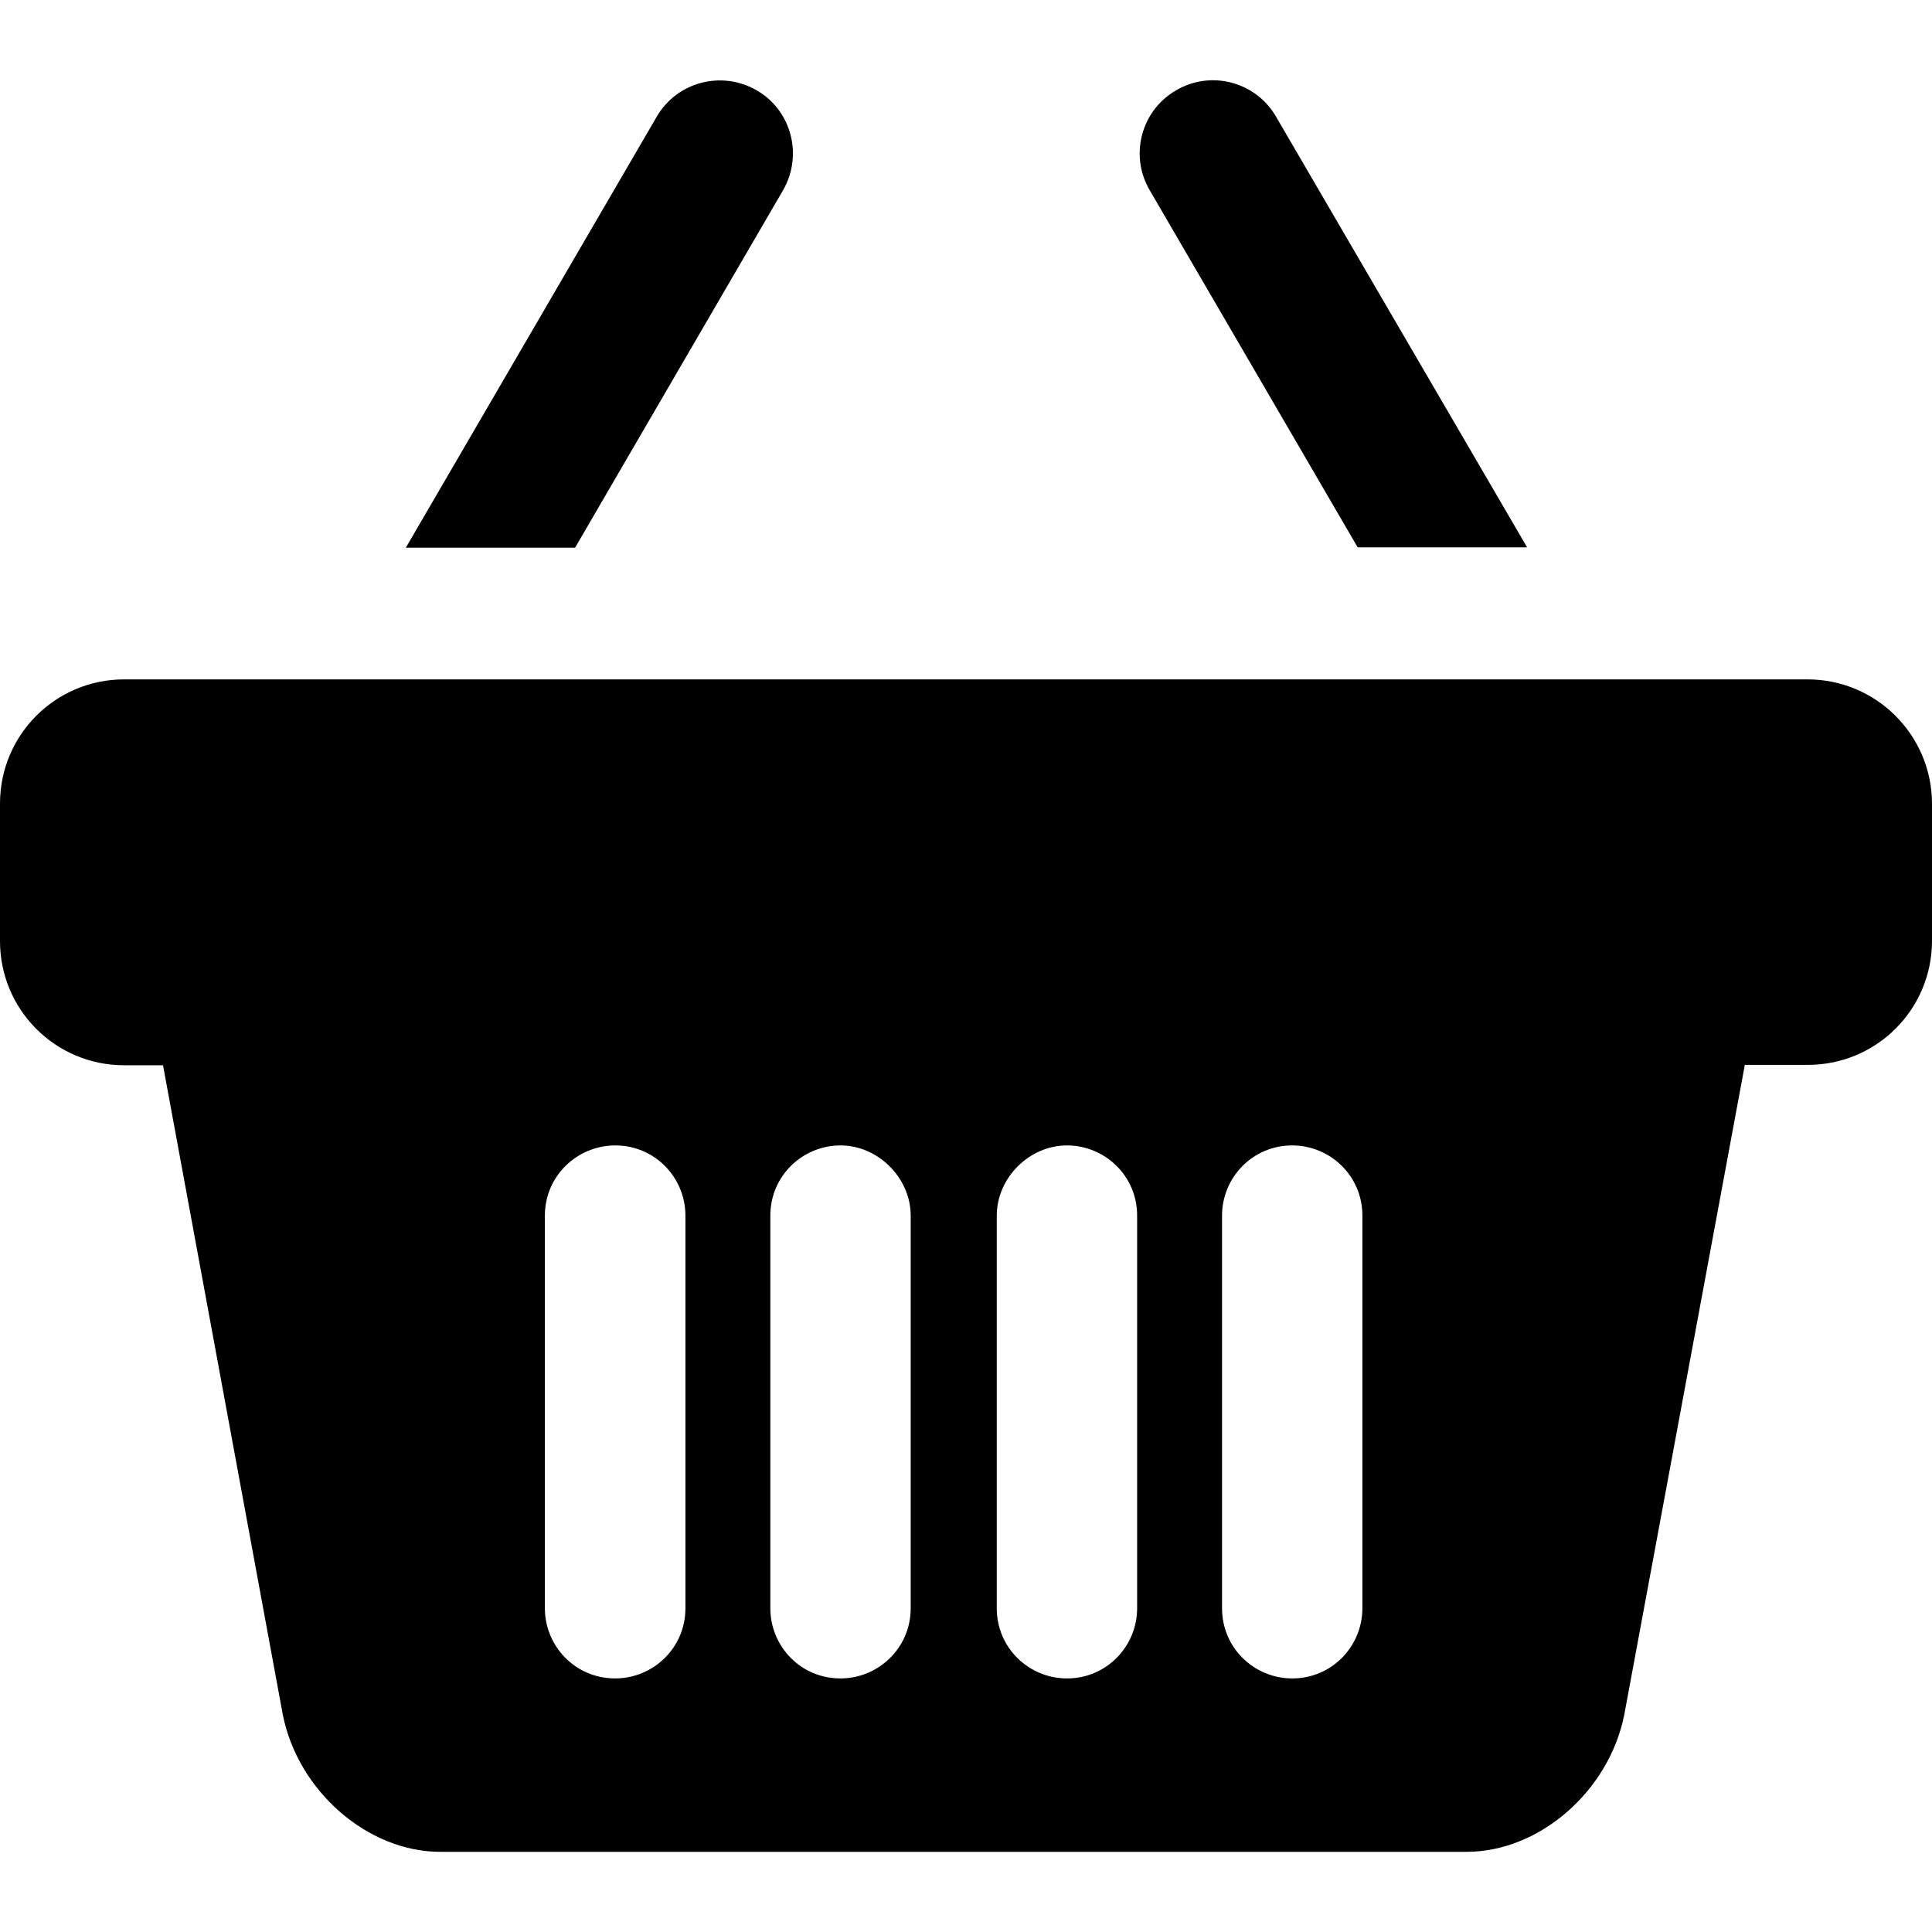
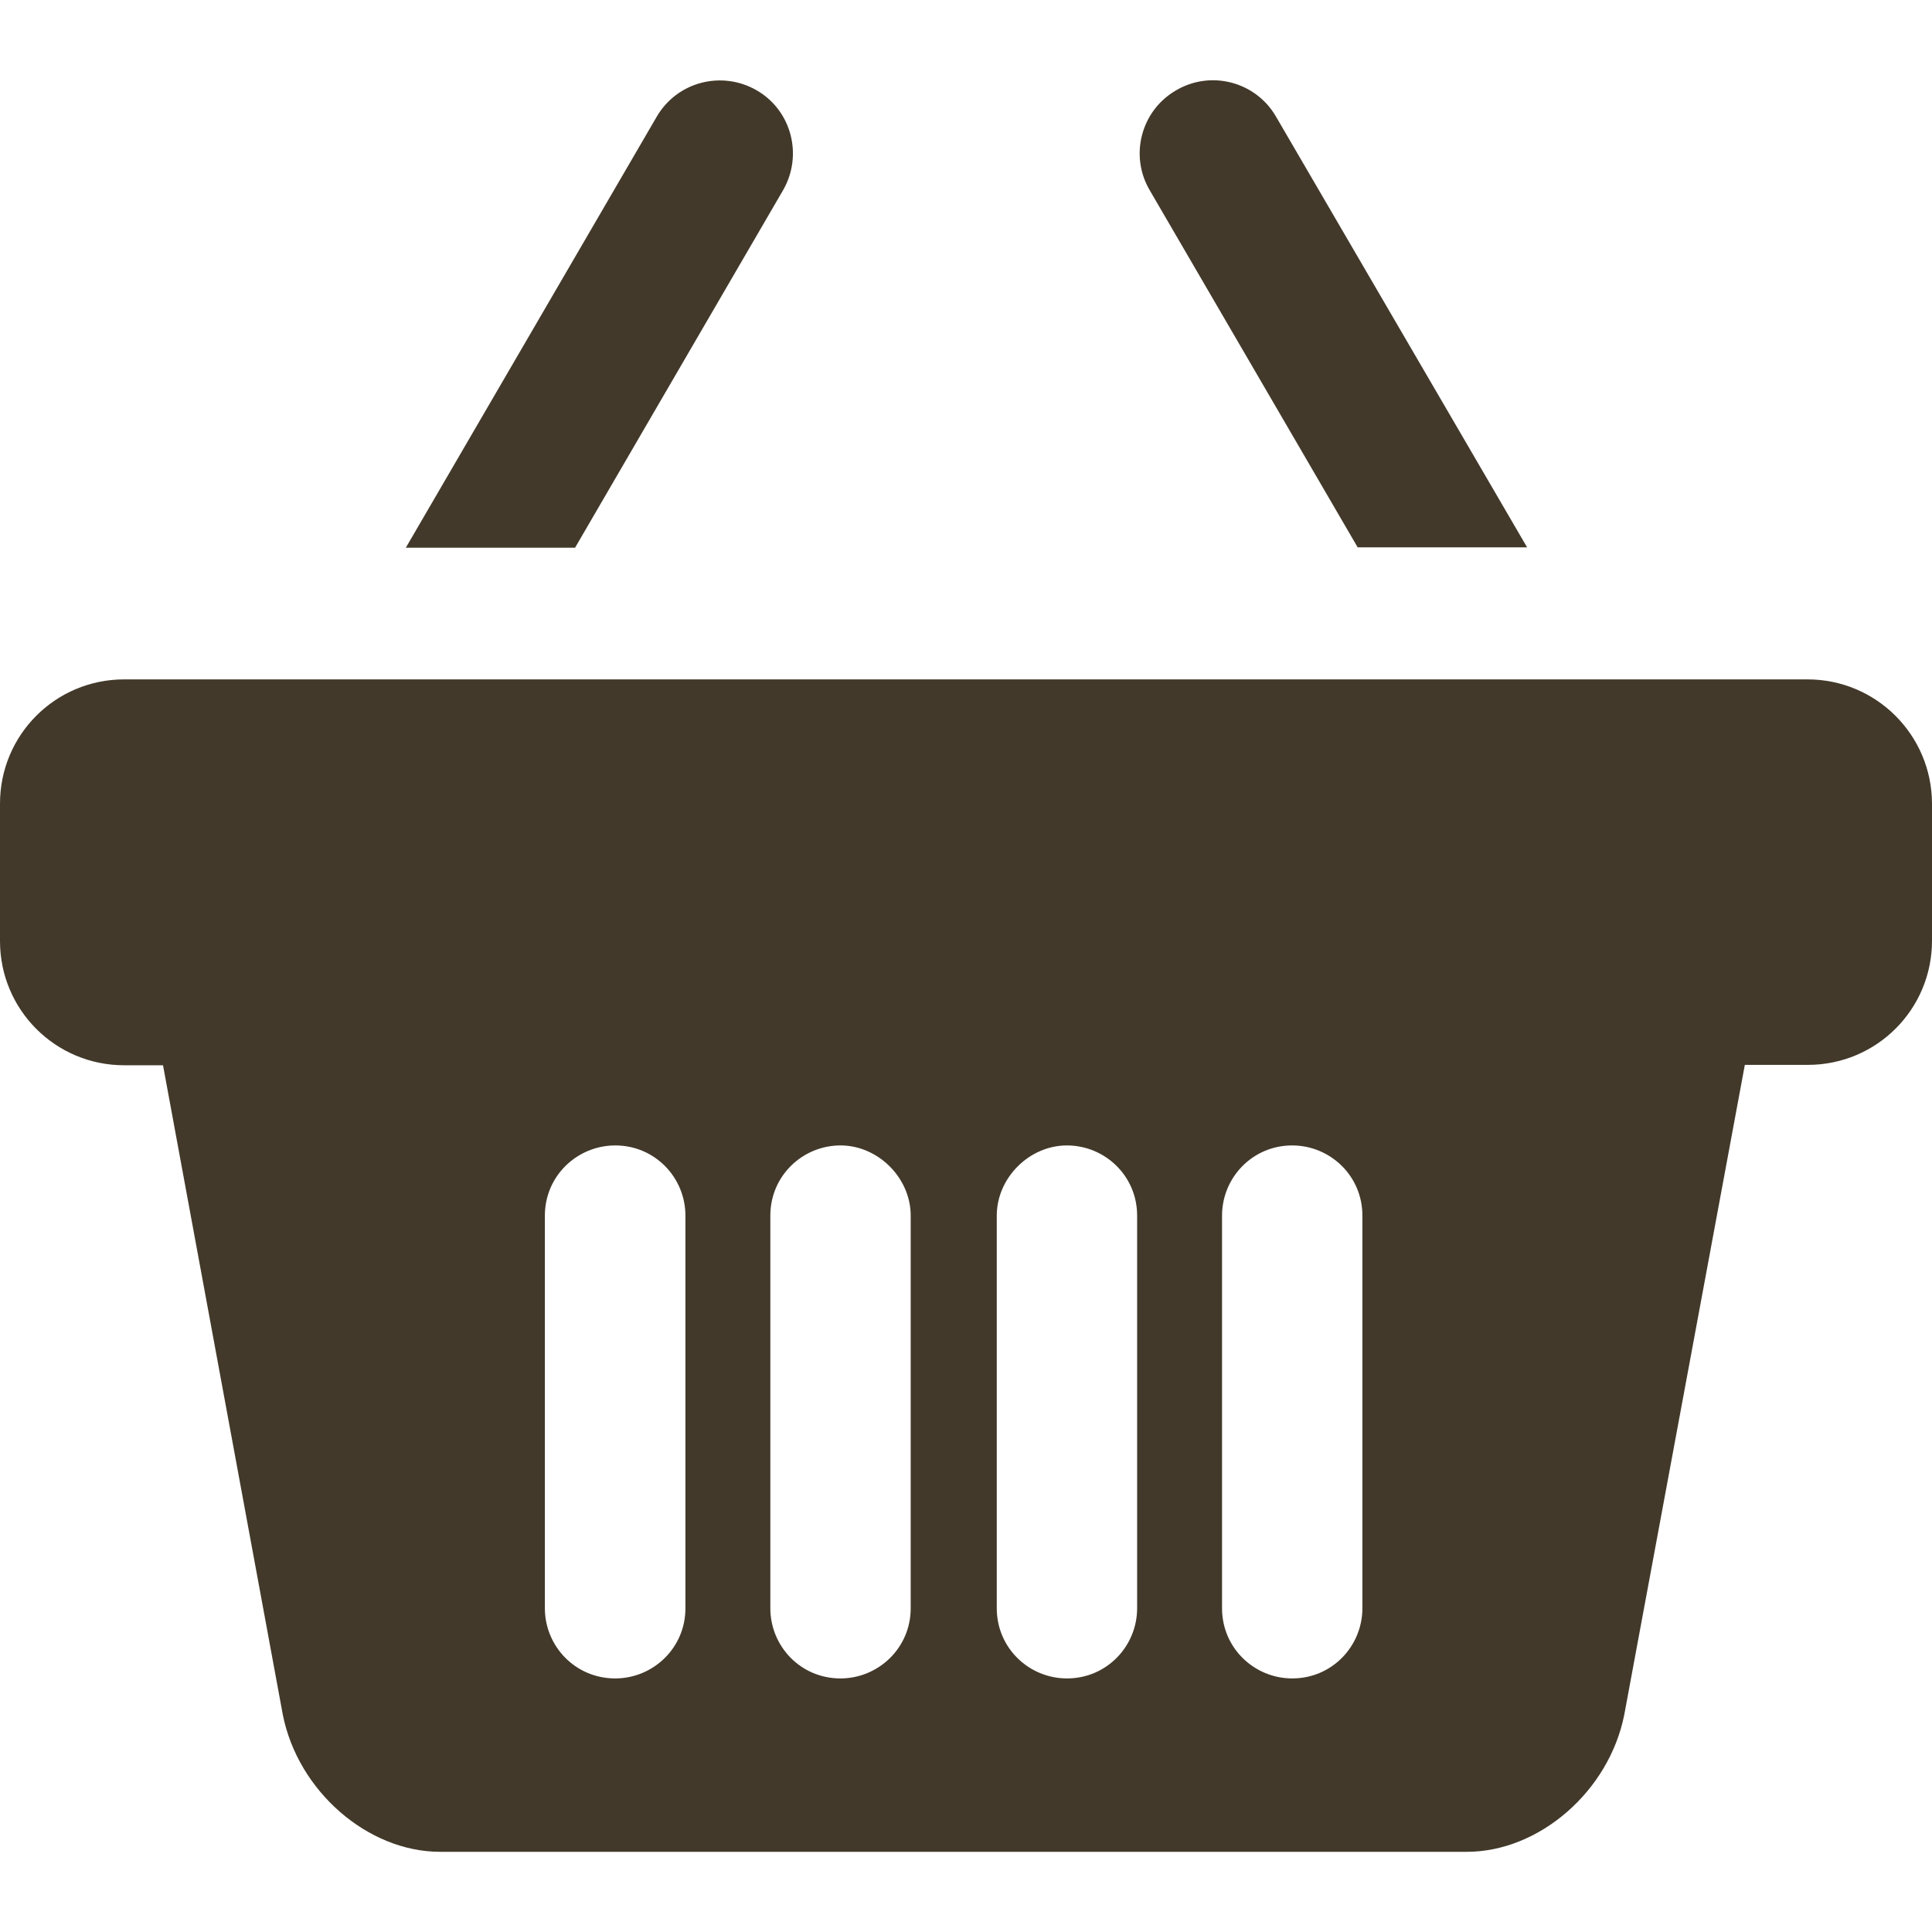
<svg xmlns="http://www.w3.org/2000/svg" width="40pt" height="40pt" viewBox="0 0 40 40" version="1.1">
  <g id="surface1">
-     <path style=" stroke:none;fill-rule:nonzero;fill:rgb(0%,0%,0%);fill-opacity:1;" d="M 28.109 11.332 L 31.617 11.332 L 26.418 2.414 C 26 1.691 25.07 1.445 24.348 1.871 C 23.625 2.289 23.379 3.219 23.805 3.941 Z M 28.109 11.332 " />
-     <path style=" stroke:none;fill-rule:nonzero;fill:rgb(0%,0%,0%);fill-opacity:1;" d="M 16.211 3.941 C 16.629 3.219 16.391 2.289 15.668 1.871 C 14.945 1.453 14.02 1.691 13.598 2.414 L 8.402 11.34 L 11.906 11.34 Z M 16.211 3.941 " />
-     <path style=" stroke:none;fill-rule:nonzero;fill:rgb(0%,0%,0%);fill-opacity:1;" d="M 37.422 14.066 L 2.57 14.066 C 1.148 14.066 0 15.215 0 16.637 L 0 19.484 C 0 20.906 1.148 22.055 2.57 22.055 L 3.375 22.055 L 5.855 35.5 C 6.168 37.082 7.613 38.34 9.113 38.34 L 16.57 38.34 C 17.227 38.34 18.082 38.34 18.953 38.34 L 20.531 38.34 C 21.398 38.34 22.254 38.34 22.91 38.34 L 30.367 38.34 C 31.871 38.34 33.316 37.082 33.629 35.5 L 36.125 22.047 L 37.43 22.047 C 38.852 22.047 40 20.898 40 19.477 L 40 16.629 C 39.992 15.215 38.844 14.066 37.422 14.066 Z M 14.191 27.5 L 14.191 33.297 C 14.191 34.125 13.516 34.75 12.738 34.75 C 11.906 34.75 11.281 34.078 11.281 33.297 L 11.281 25.168 C 11.281 24.34 11.957 23.715 12.738 23.715 C 13.566 23.715 14.191 24.387 14.191 25.168 Z M 18.855 27.5 L 18.855 33.297 C 18.855 34.125 18.18 34.75 17.402 34.75 C 16.57 34.75 15.949 34.078 15.949 33.297 L 15.949 25.168 C 15.949 24.34 16.621 23.715 17.402 23.715 C 18.18 23.715 18.855 24.387 18.855 25.168 Z M 23.543 30.867 L 23.543 33.297 C 23.543 34.078 22.918 34.75 22.09 34.75 C 21.309 34.75 20.637 34.125 20.637 33.297 L 20.637 25.168 C 20.637 24.387 21.309 23.715 22.09 23.715 C 22.871 23.715 23.543 24.34 23.543 25.168 Z M 28.207 30.867 L 28.207 33.297 C 28.207 34.078 27.582 34.75 26.754 34.75 C 25.973 34.75 25.301 34.125 25.301 33.297 L 25.301 25.168 C 25.301 24.387 25.926 23.715 26.754 23.715 C 27.535 23.715 28.207 24.34 28.207 25.168 Z M 28.207 30.867 " />
+     <path style=" stroke:none;fill-rule:nonzero;fill:#42392a;fill-opacity:1;" d="M 28.109 11.332 L 31.617 11.332 L 26.418 2.414 C 26 1.691 25.07 1.445 24.348 1.871 C 23.625 2.289 23.379 3.219 23.805 3.941 Z M 28.109 11.332 " />
+     <path style=" stroke:none;fill-rule:nonzero;fill:#42392a;fill-opacity:1;" d="M 16.211 3.941 C 16.629 3.219 16.391 2.289 15.668 1.871 C 14.945 1.453 14.02 1.691 13.598 2.414 L 8.402 11.34 L 11.906 11.34 Z M 16.211 3.941 " />
+     <path style=" stroke:none;fill-rule:nonzero;fill:#42392a;fill-opacity:1;" d="M 37.422 14.066 L 2.57 14.066 C 1.148 14.066 0 15.215 0 16.637 L 0 19.484 C 0 20.906 1.148 22.055 2.57 22.055 L 3.375 22.055 L 5.855 35.5 C 6.168 37.082 7.613 38.34 9.113 38.34 L 16.57 38.34 C 17.227 38.34 18.082 38.34 18.953 38.34 L 20.531 38.34 C 21.398 38.34 22.254 38.34 22.91 38.34 L 30.367 38.34 C 31.871 38.34 33.316 37.082 33.629 35.5 L 36.125 22.047 L 37.43 22.047 C 38.852 22.047 40 20.898 40 19.477 L 40 16.629 C 39.992 15.215 38.844 14.066 37.422 14.066 Z M 14.191 27.5 L 14.191 33.297 C 14.191 34.125 13.516 34.75 12.738 34.75 C 11.906 34.75 11.281 34.078 11.281 33.297 L 11.281 25.168 C 11.281 24.34 11.957 23.715 12.738 23.715 C 13.566 23.715 14.191 24.387 14.191 25.168 Z M 18.855 27.5 L 18.855 33.297 C 18.855 34.125 18.18 34.75 17.402 34.75 C 16.57 34.75 15.949 34.078 15.949 33.297 L 15.949 25.168 C 15.949 24.34 16.621 23.715 17.402 23.715 C 18.18 23.715 18.855 24.387 18.855 25.168 Z M 23.543 30.867 L 23.543 33.297 C 23.543 34.078 22.918 34.75 22.09 34.75 C 21.309 34.75 20.637 34.125 20.637 33.297 L 20.637 25.168 C 20.637 24.387 21.309 23.715 22.09 23.715 C 22.871 23.715 23.543 24.34 23.543 25.168 Z M 28.207 30.867 L 28.207 33.297 C 28.207 34.078 27.582 34.75 26.754 34.75 C 25.973 34.75 25.301 34.125 25.301 33.297 L 25.301 25.168 C 25.301 24.387 25.926 23.715 26.754 23.715 C 27.535 23.715 28.207 24.34 28.207 25.168 Z M 28.207 30.867 " />
  </g>
</svg>
